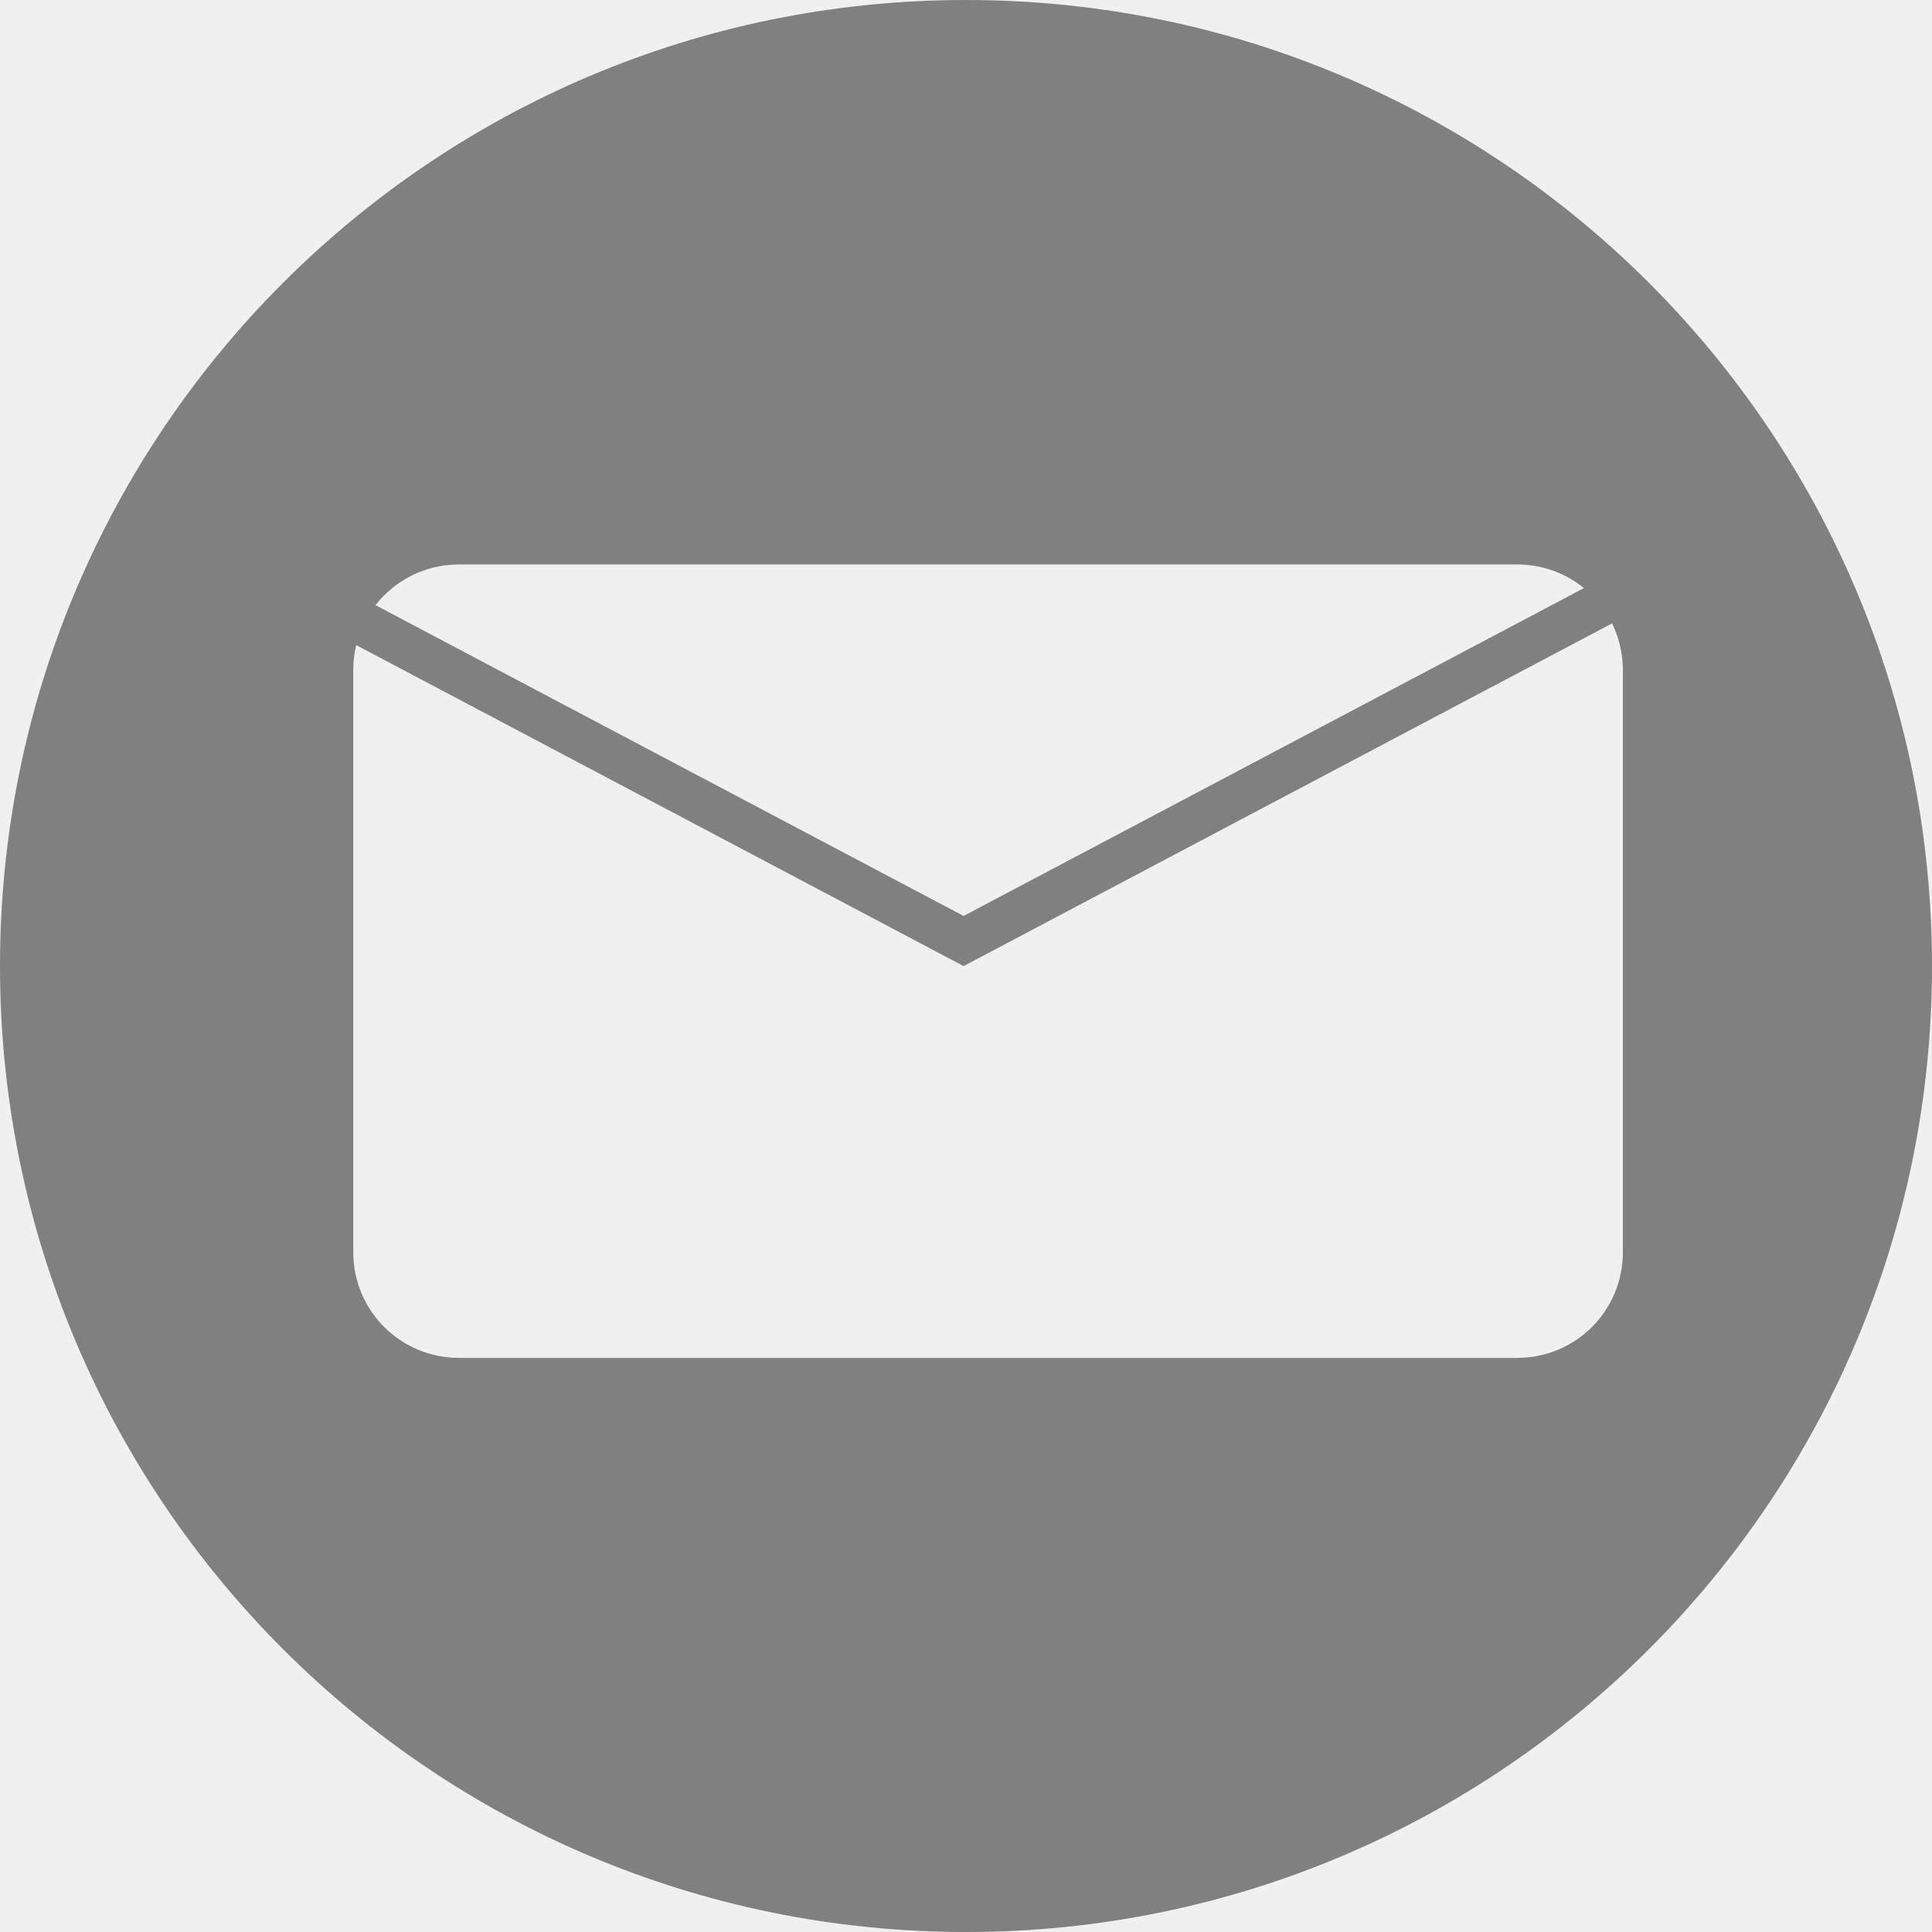
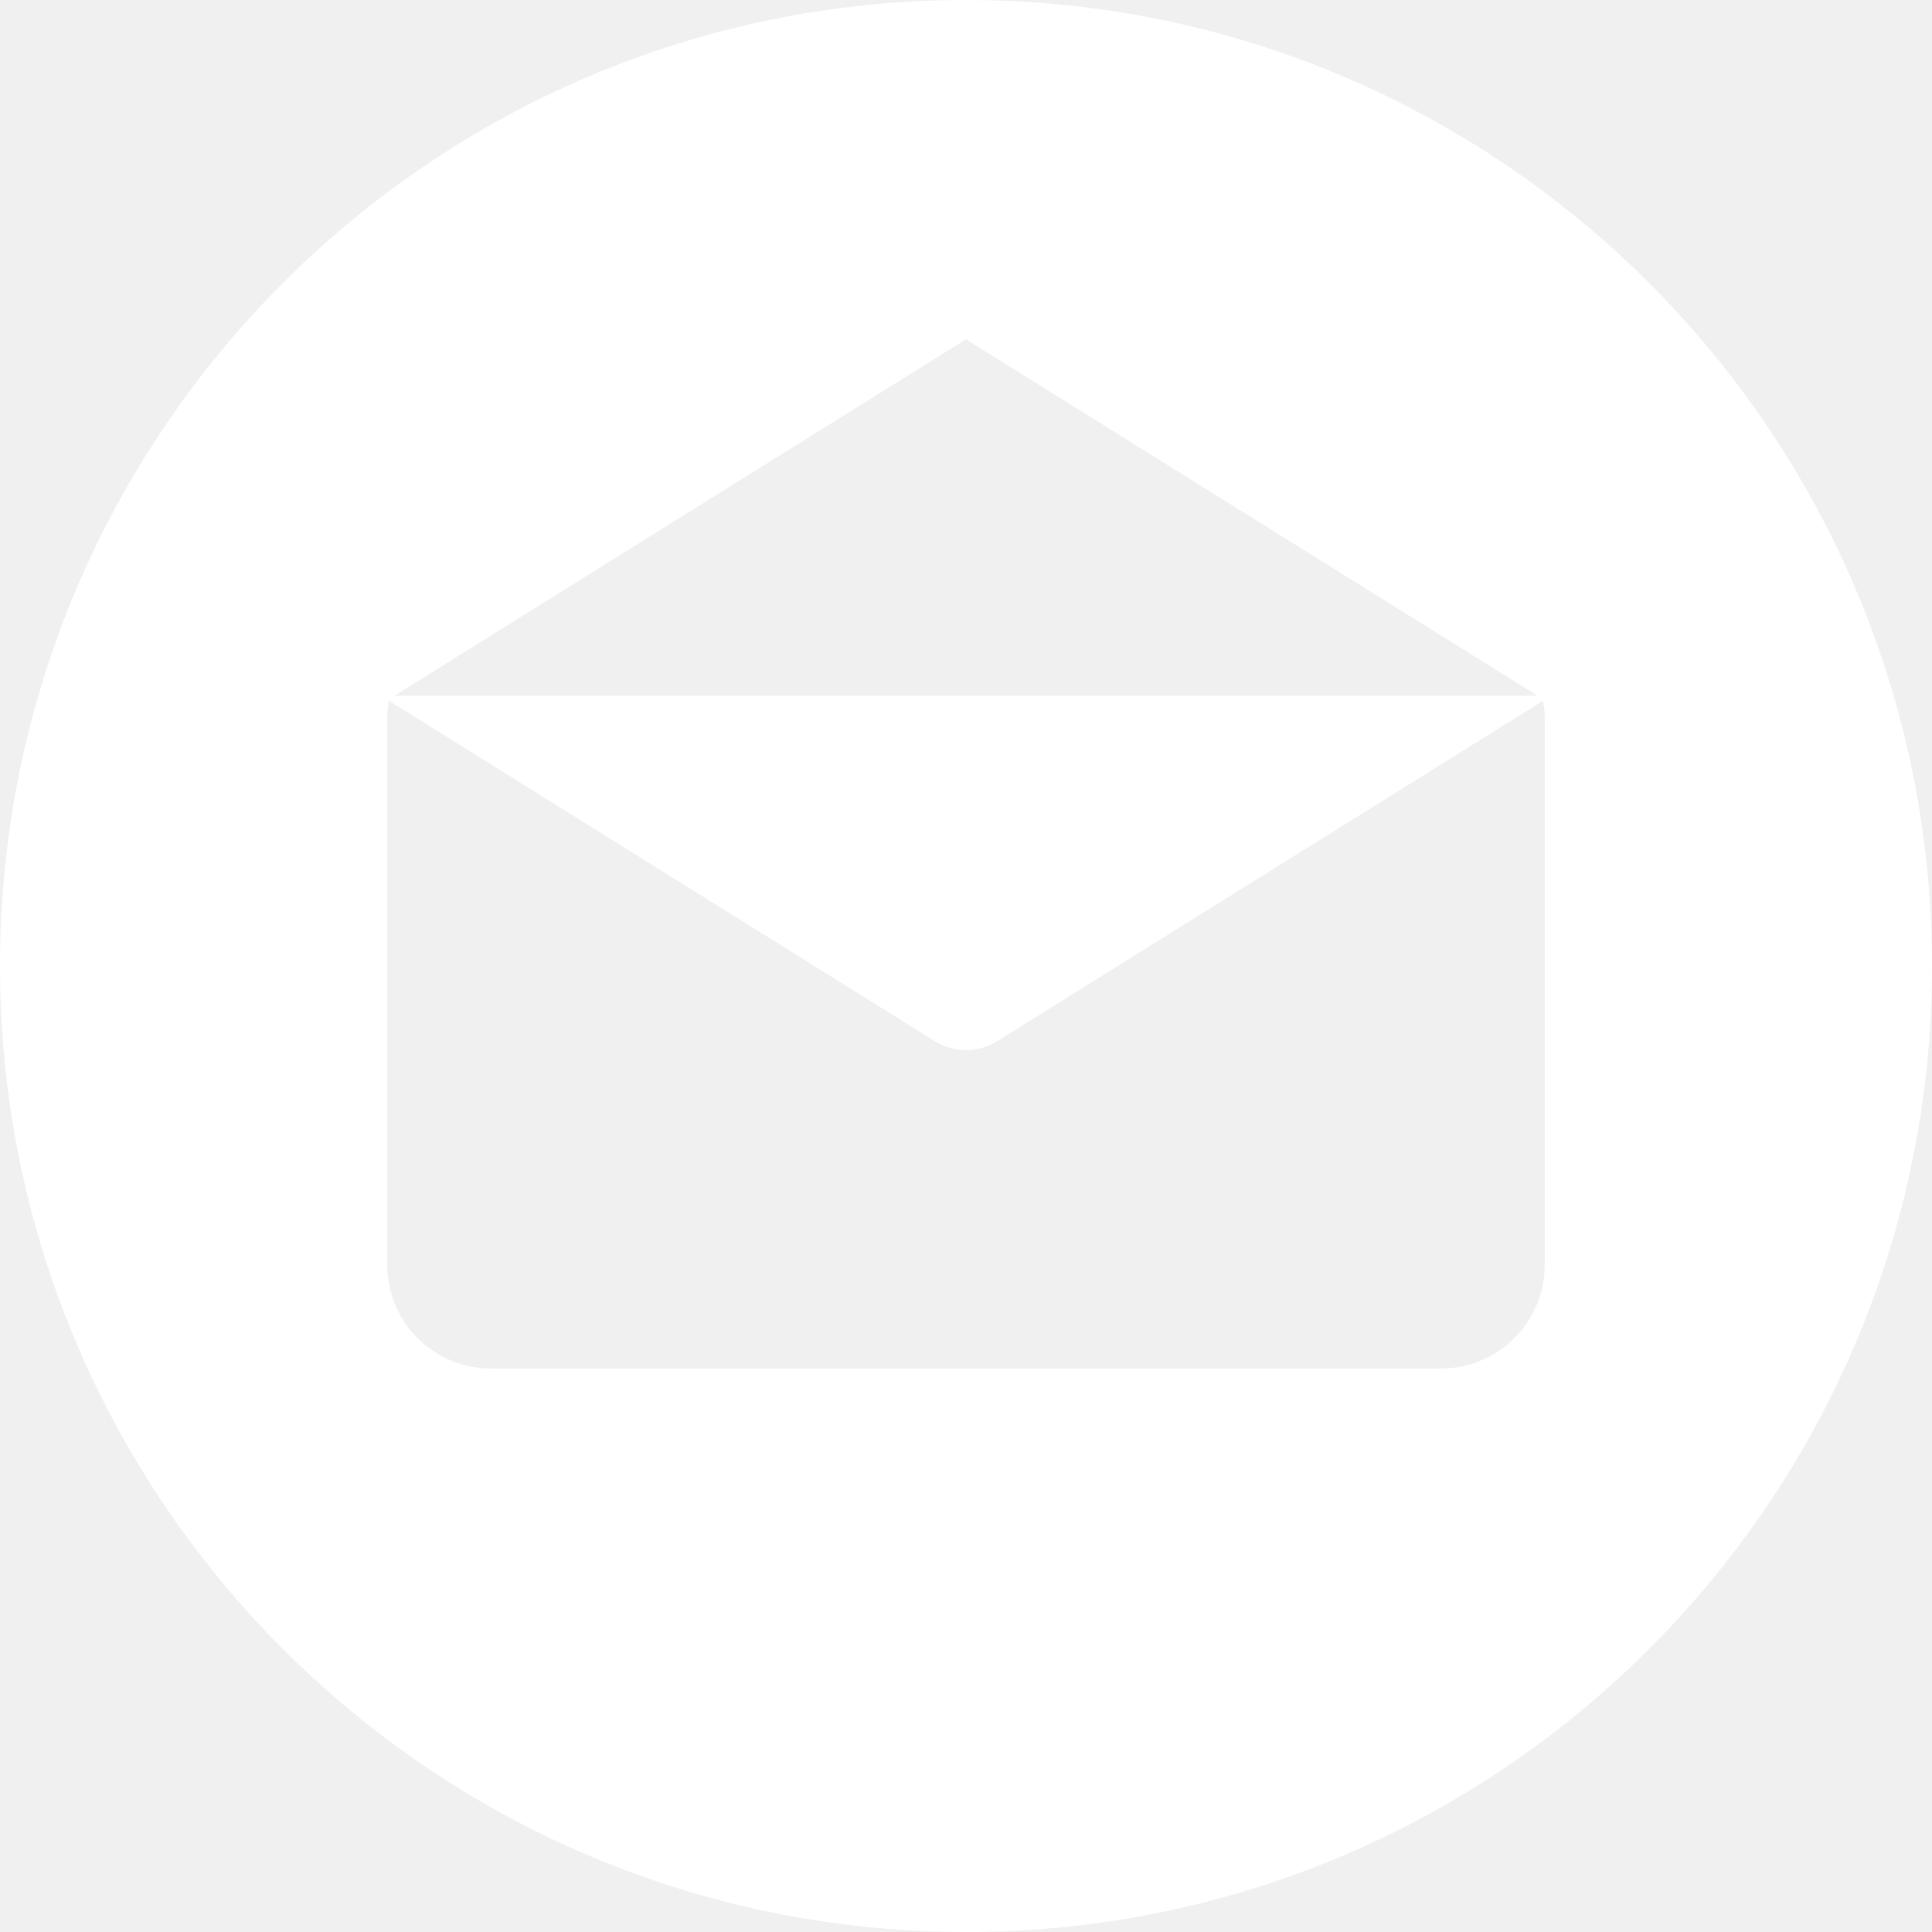
- <svg xmlns="http://www.w3.org/2000/svg" width="200px" height="200px" viewBox="0 0 200 200" version="1.1">
-   <description>Created with Sketch (http://www.bohemiancoding.com/sketch)</description>
-   <defs />
-   <g id="Page-1" stroke="none" stroke-width="1" fill="none" fill-rule="evenodd">
-     <path d="M38.874,62.646 C40.876,60.077 44.002,58.431 47.525,58.431 L157.05,58.431 C159.679,58.431 162.085,59.348 163.968,60.88 L163.968,60.88 L99.75,94.818 L38.874,62.646 Z M36.877,66.782 C36.675,67.615 36.569,68.485 36.569,69.381 L36.569,129.619 C36.569,135.686 41.457,140.569 47.525,140.569 L157.05,140.569 C163.118,140.569 168,135.686 168,129.619 L168,69.381 C168,67.638 167.597,65.993 166.879,64.533 L99.767,100 L99.75,99.956 L99.733,100 L36.877,66.782 Z M100,0 C44.771,0 0,44.771 0,100 C0,155.229 44.771,200 100,200 C155.229,200 200,155.229 200,100 C200,44.771 155.229,0 100,0 Z" id="Email" fill="#808080" />
+ <svg xmlns="http://www.w3.org/2000/svg" version="1.1" id="Layer_1" x="0px" y="0px" viewBox="0 0 299.997 299.997" style="enable-background:new 0 0 299.997 299.997;" xml:space="preserve" width="512px" height="512px">
+   <g>
+     <g>
+       <path d="M149.996,0C67.157,0,0.001,67.158,0.001,149.997c0,82.837,67.156,150,149.995,150s150-67.163,150-150    C299.996,67.158,232.835,0,149.996,0z M149.999,52.686l88.763,55.35H61.236L149.999,52.686z M239.868,196.423h-0.009    c0,8.878-7.195,16.072-16.072,16.072H76.211c-8.878,0-16.072-7.195-16.072-16.072v-84.865c0-0.939,0.096-1.852,0.252-2.749    l84.808,52.883c0.104,0.065,0.215,0.109,0.322,0.169c0.112,0.062,0.226,0.122,0.34,0.179c0.599,0.309,1.216,0.558,1.847,0.721    c0.065,0.018,0.13,0.026,0.195,0.041c0.692,0.163,1.393,0.265,2.093,0.265h0.005c0.005,0,0.01,0,0.01,0    c0.7,0,1.401-0.099,2.093-0.265c0.065-0.016,0.13-0.023,0.195-0.041c0.63-0.163,1.245-0.412,1.847-0.721    c0.114-0.057,0.228-0.117,0.34-0.179c0.106-0.06,0.218-0.104,0.322-0.169l84.808-52.883c0.156,0.897,0.252,1.808,0.252,2.749    V196.423z" fill="#FFFFFF" />
+     </g>
  </g>
+   <g>
+ </g>
+   <g>
+ </g>
+   <g>
+ </g>
+   <g>
+ </g>
+   <g>
+ </g>
+   <g>
+ </g>
+   <g>
+ </g>
+   <g>
+ </g>
+   <g>
+ </g>
+   <g>
+ </g>
+   <g>
+ </g>
+   <g>
+ </g>
+   <g>
+ </g>
+   <g>
+ </g>
+   <g>
+ </g>
</svg>
